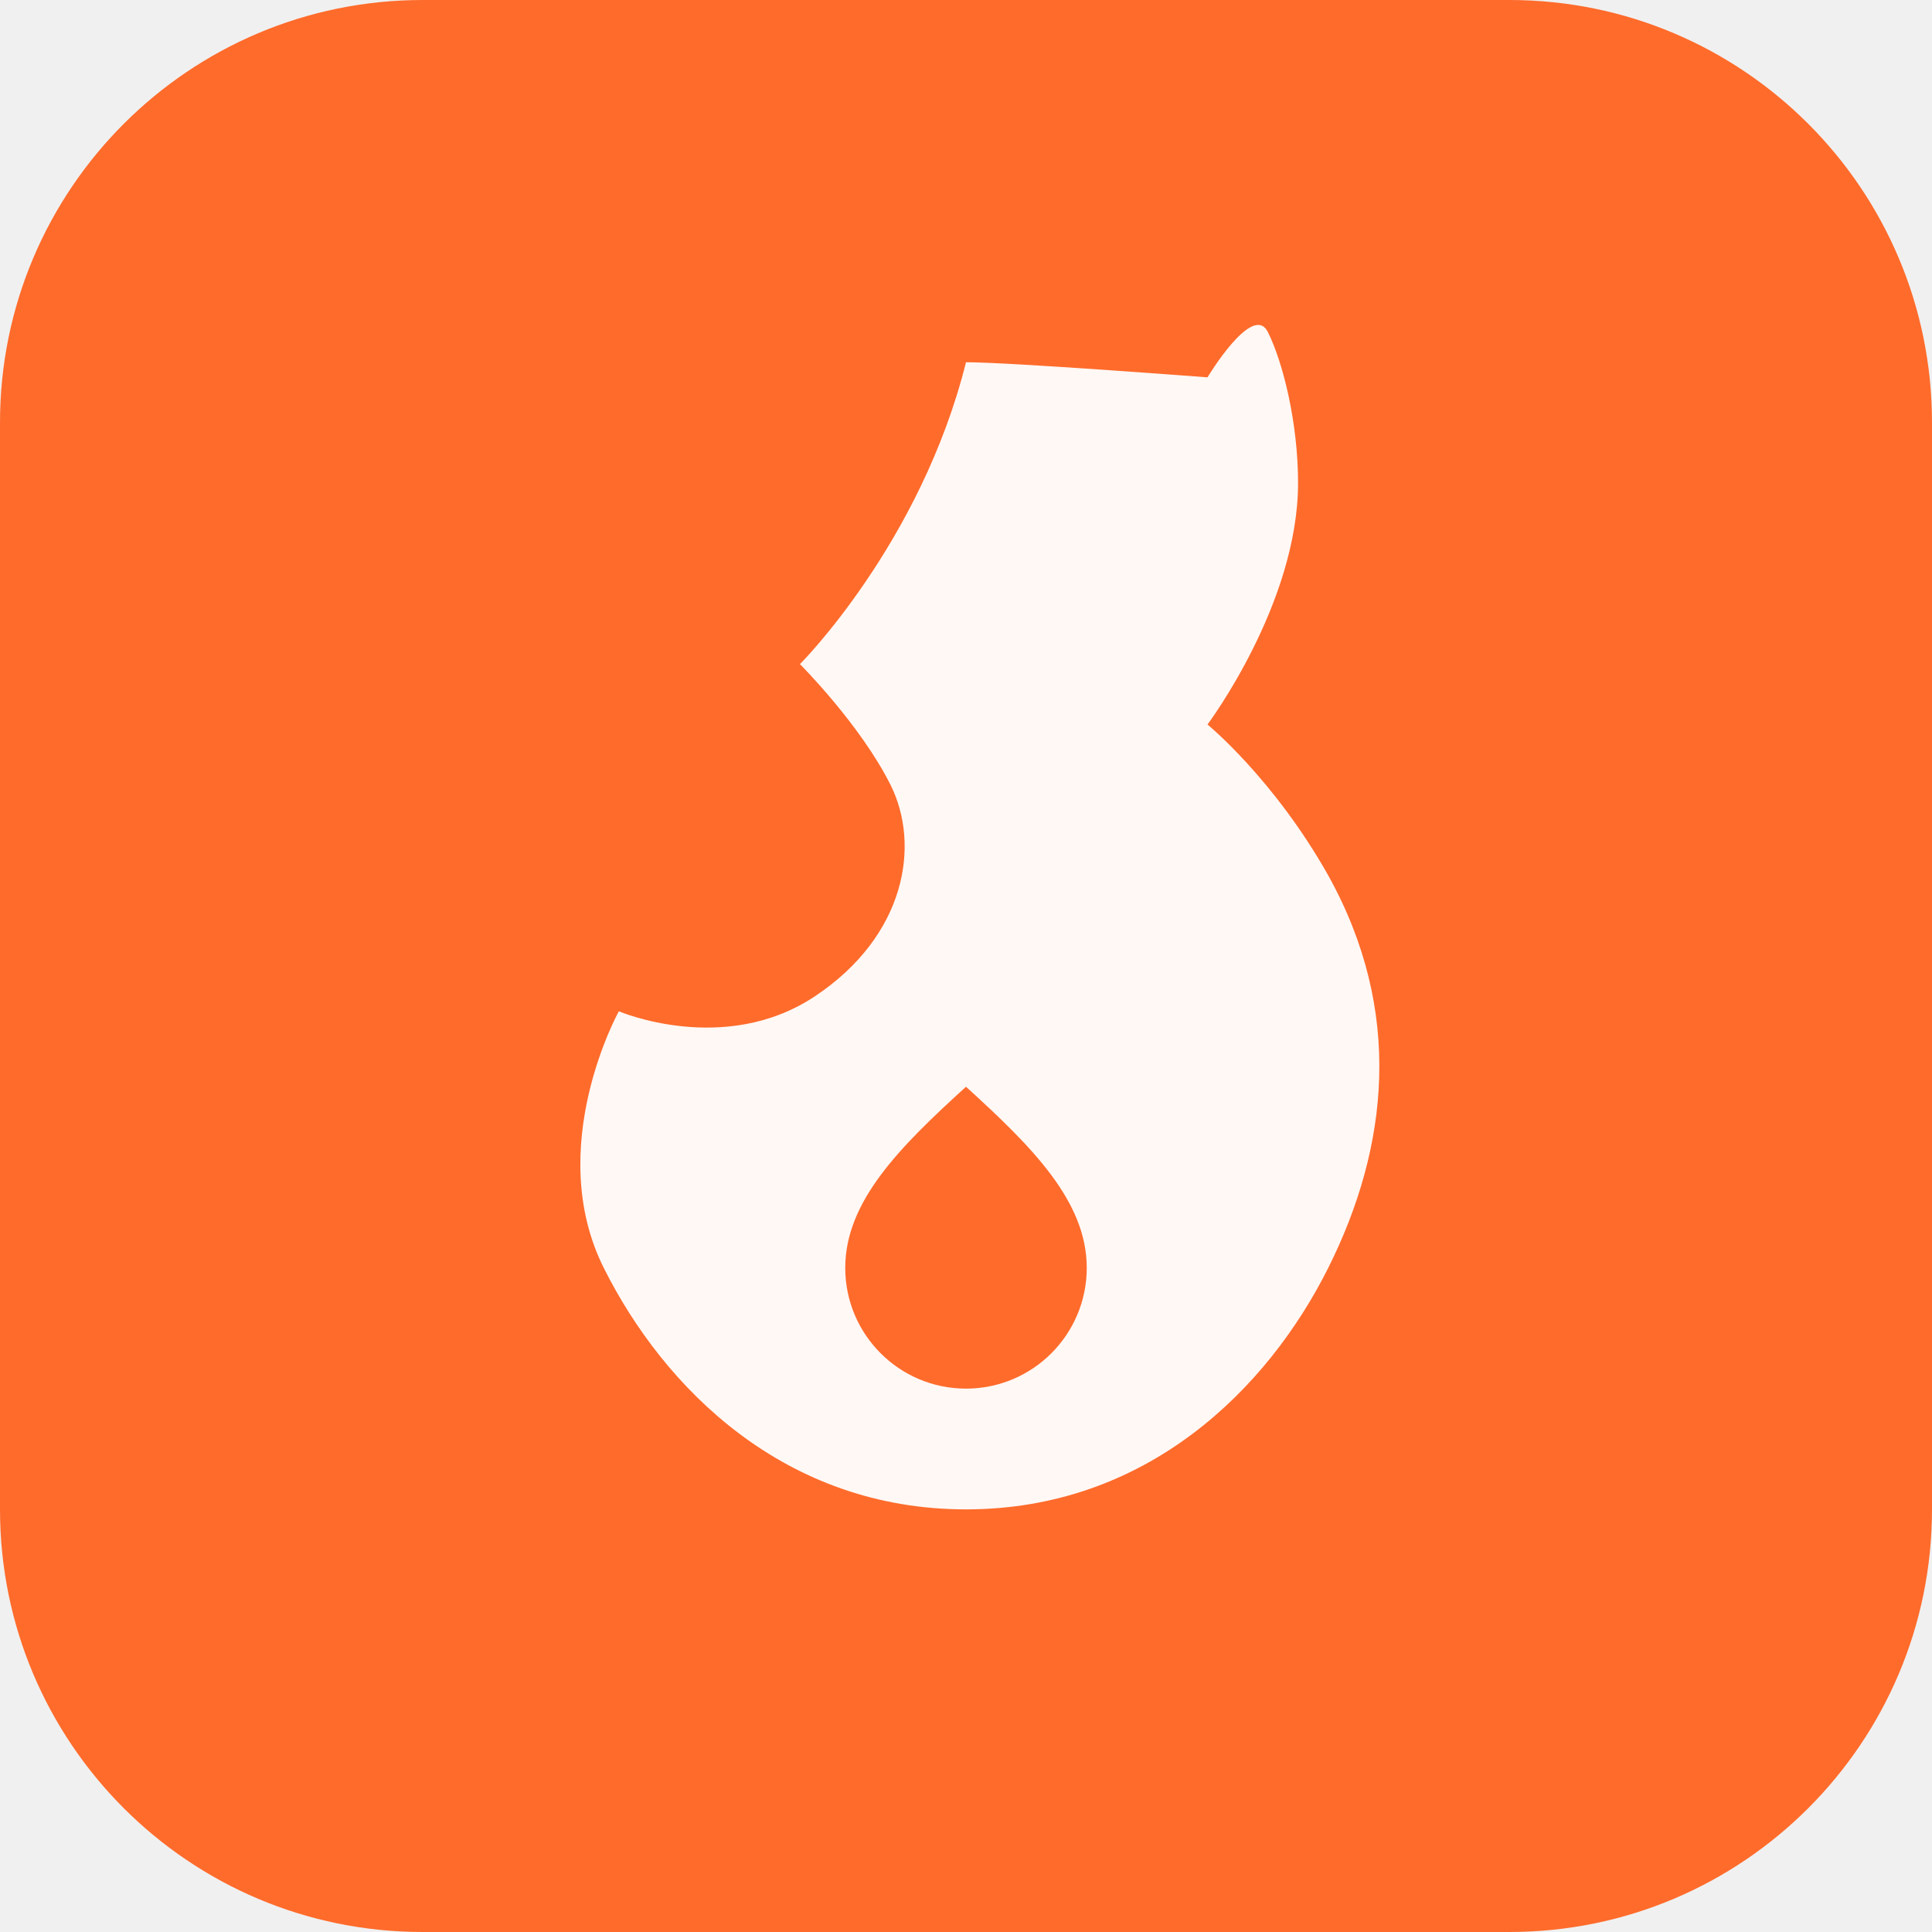
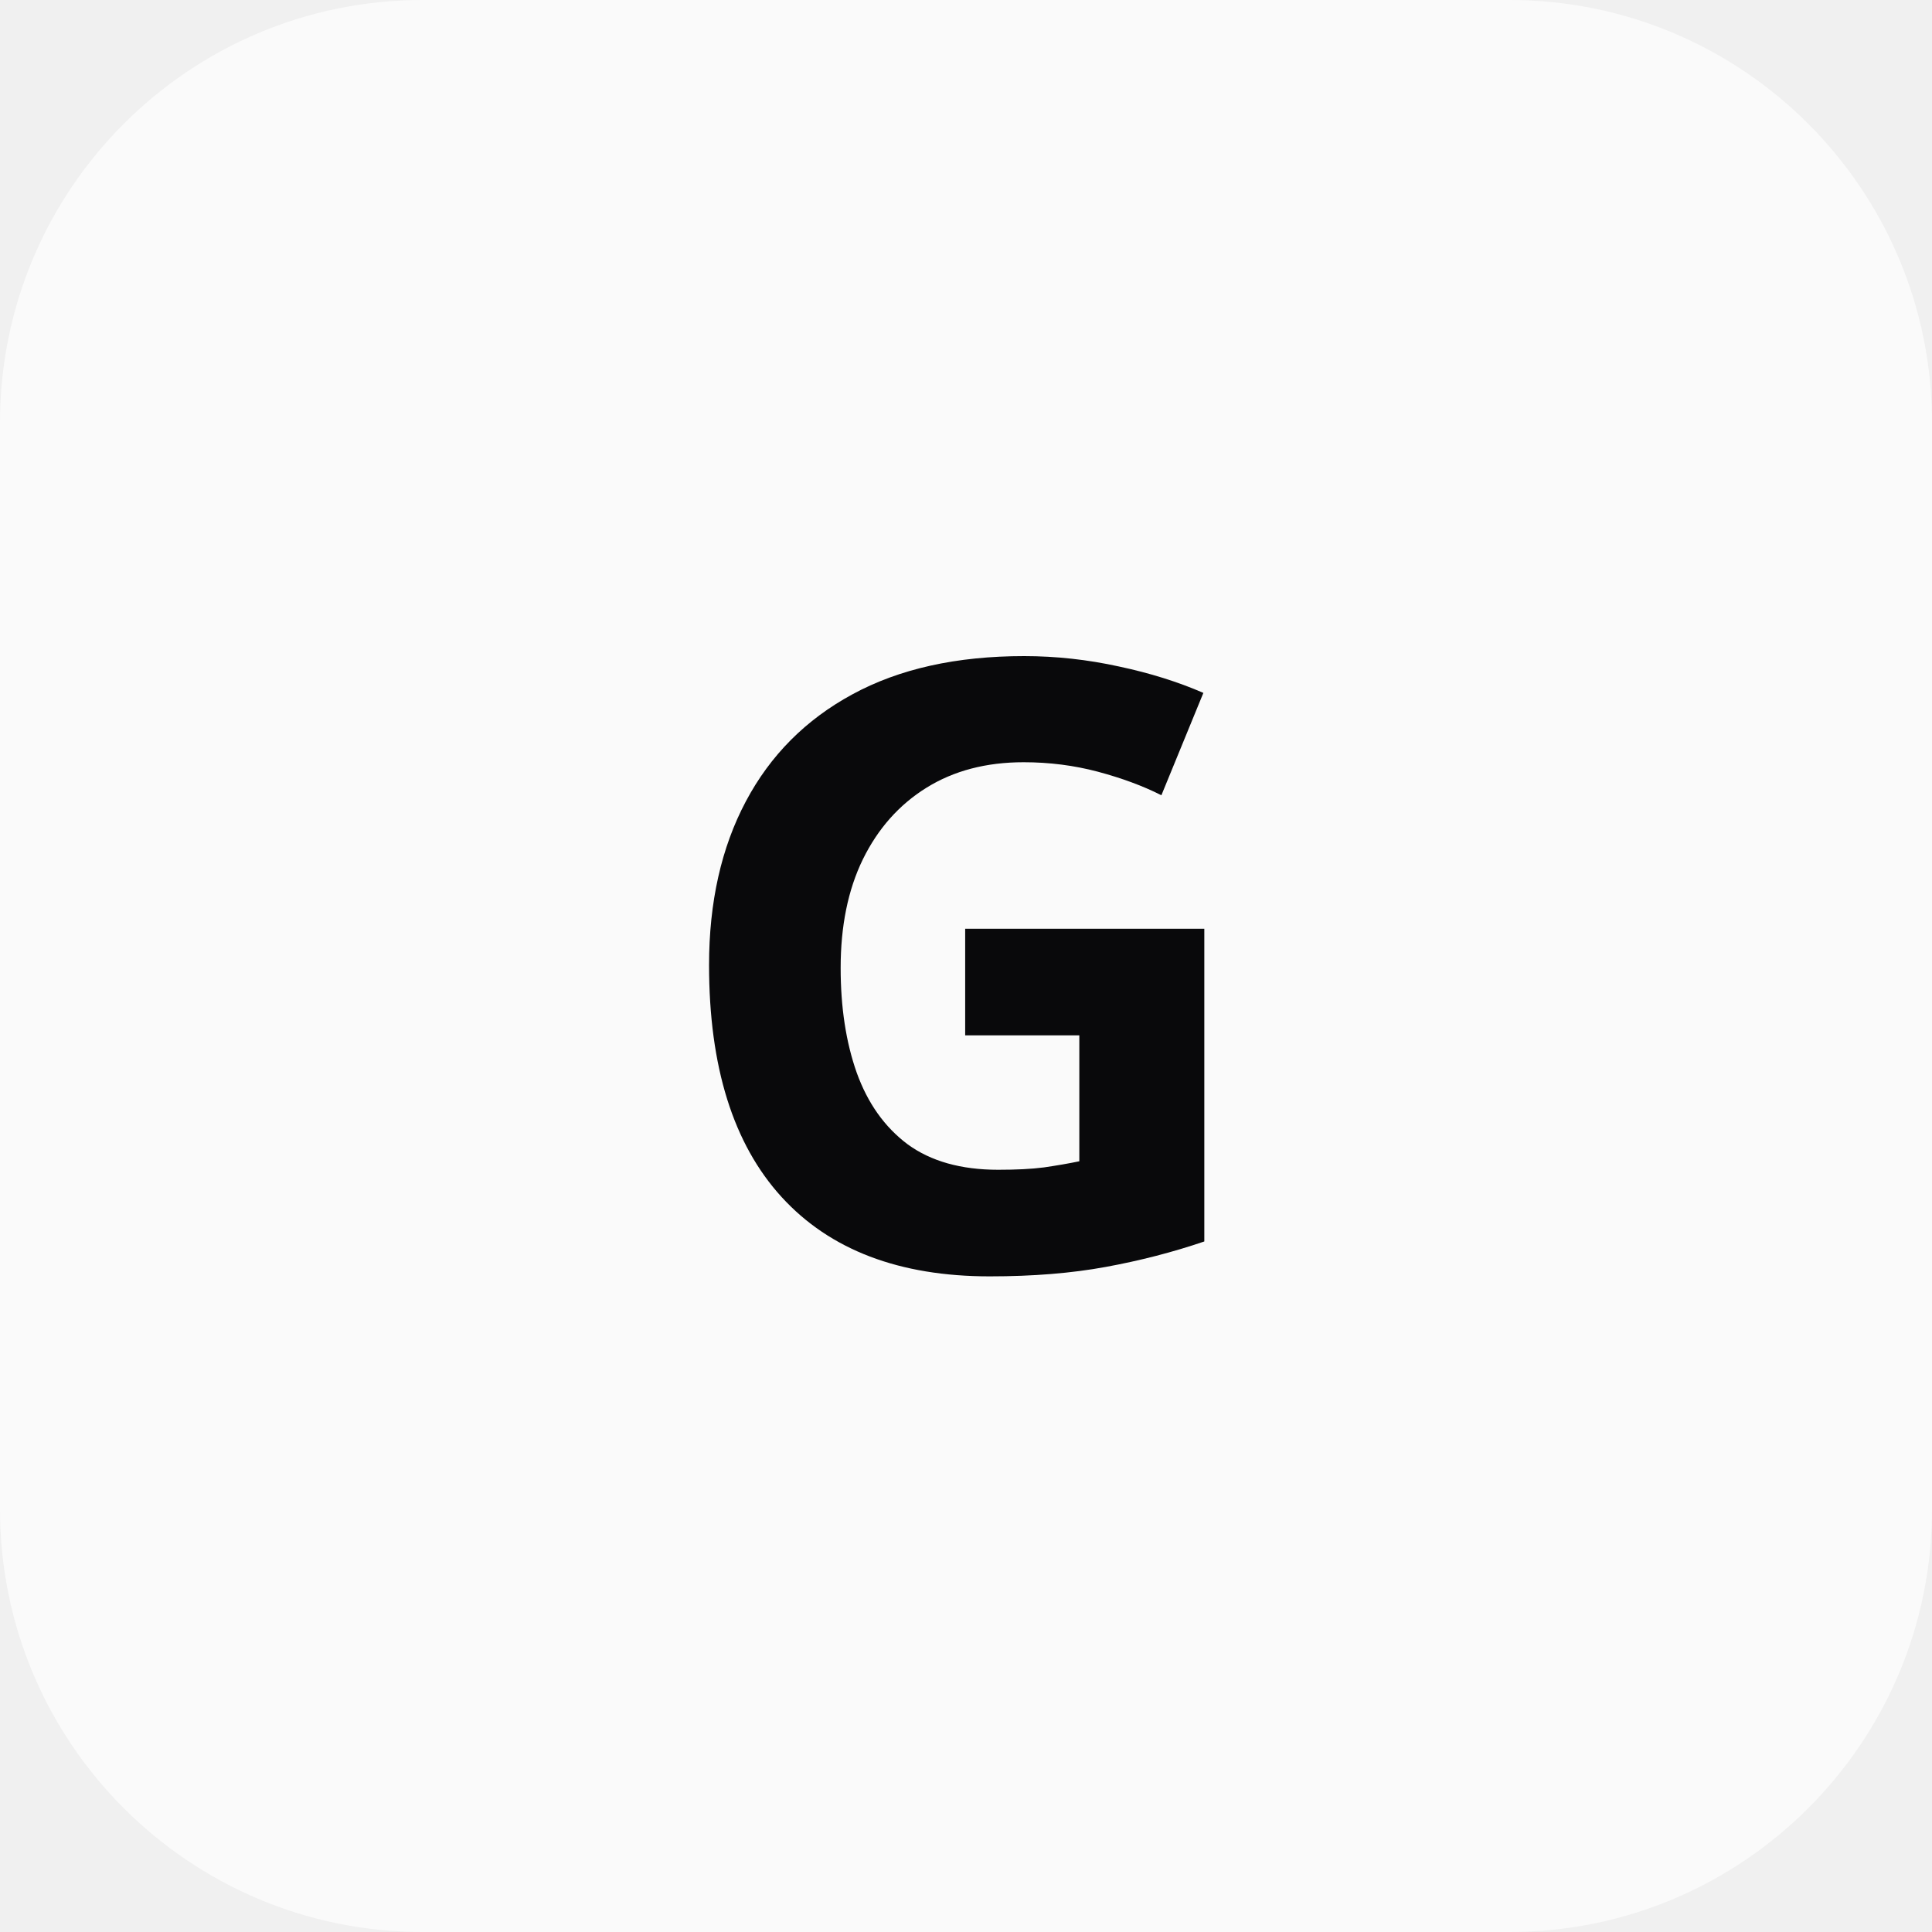
<svg xmlns="http://www.w3.org/2000/svg" viewBox="0 0 64 64" fill="none">
-   <rect width="64" height="64" rx="14" fill="#ff6b2b" />
-   <path d="M32 12c-1.5 6-5.5 10-5.5 10s2 2 3 4c1 2 .5 5-2.5 7s-6.5.5-6.5.5S18 38 20 42s6 8 12 8 10-4 12-8 2.5-8.5 0-13c-1.8-3.2-4-5-4-5s3-4 3-8c0-2-.5-4-1-5-.5-1-2 1.5-2 1.5S33.5 12 32 12z" fill="white" opacity="0.95" />
-   <path d="M28 42a4 4 0 108 0c0-2.2-1.8-4-4-6-2.2 2-4 3.8-4 6z" fill="#ff6b2b" />
+   <rect width="64" height="64" rx="14" fill="#fafafa" />
+   <text x="32" y="42" text-anchor="middle" font-family="system-ui,sans-serif" font-weight="700" font-size="28" fill="#09090b">G</text>
</svg>
